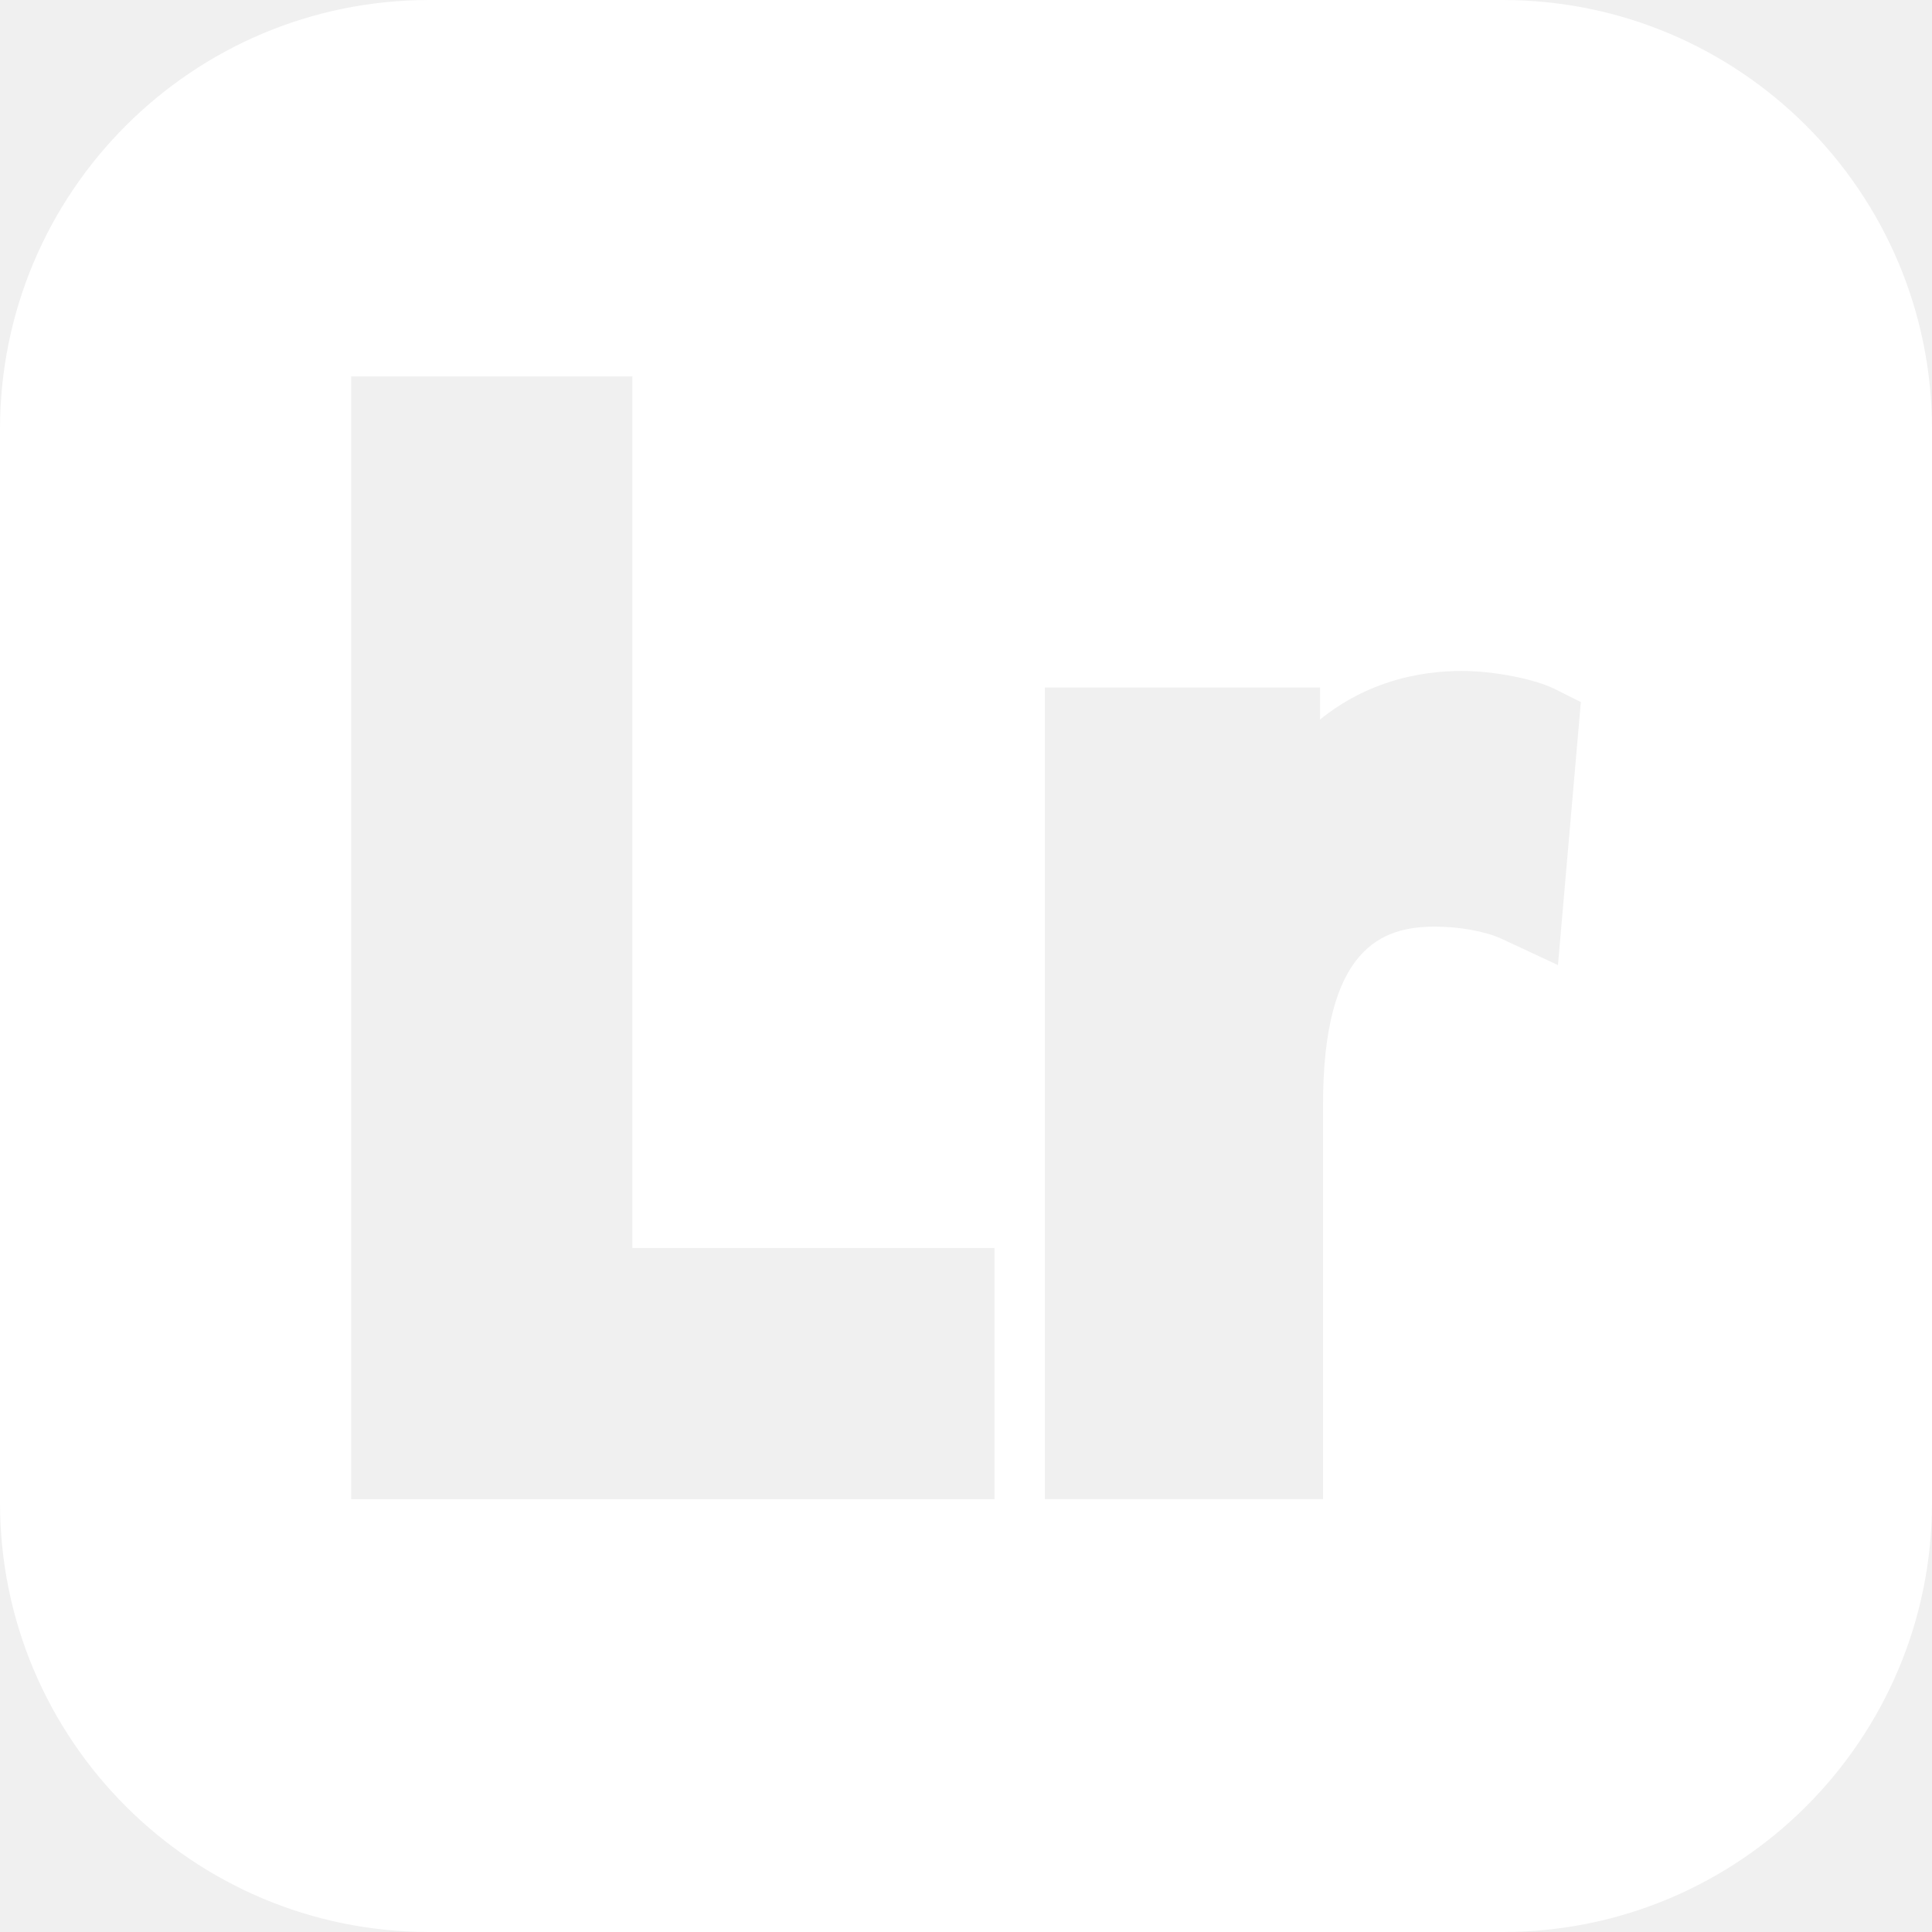
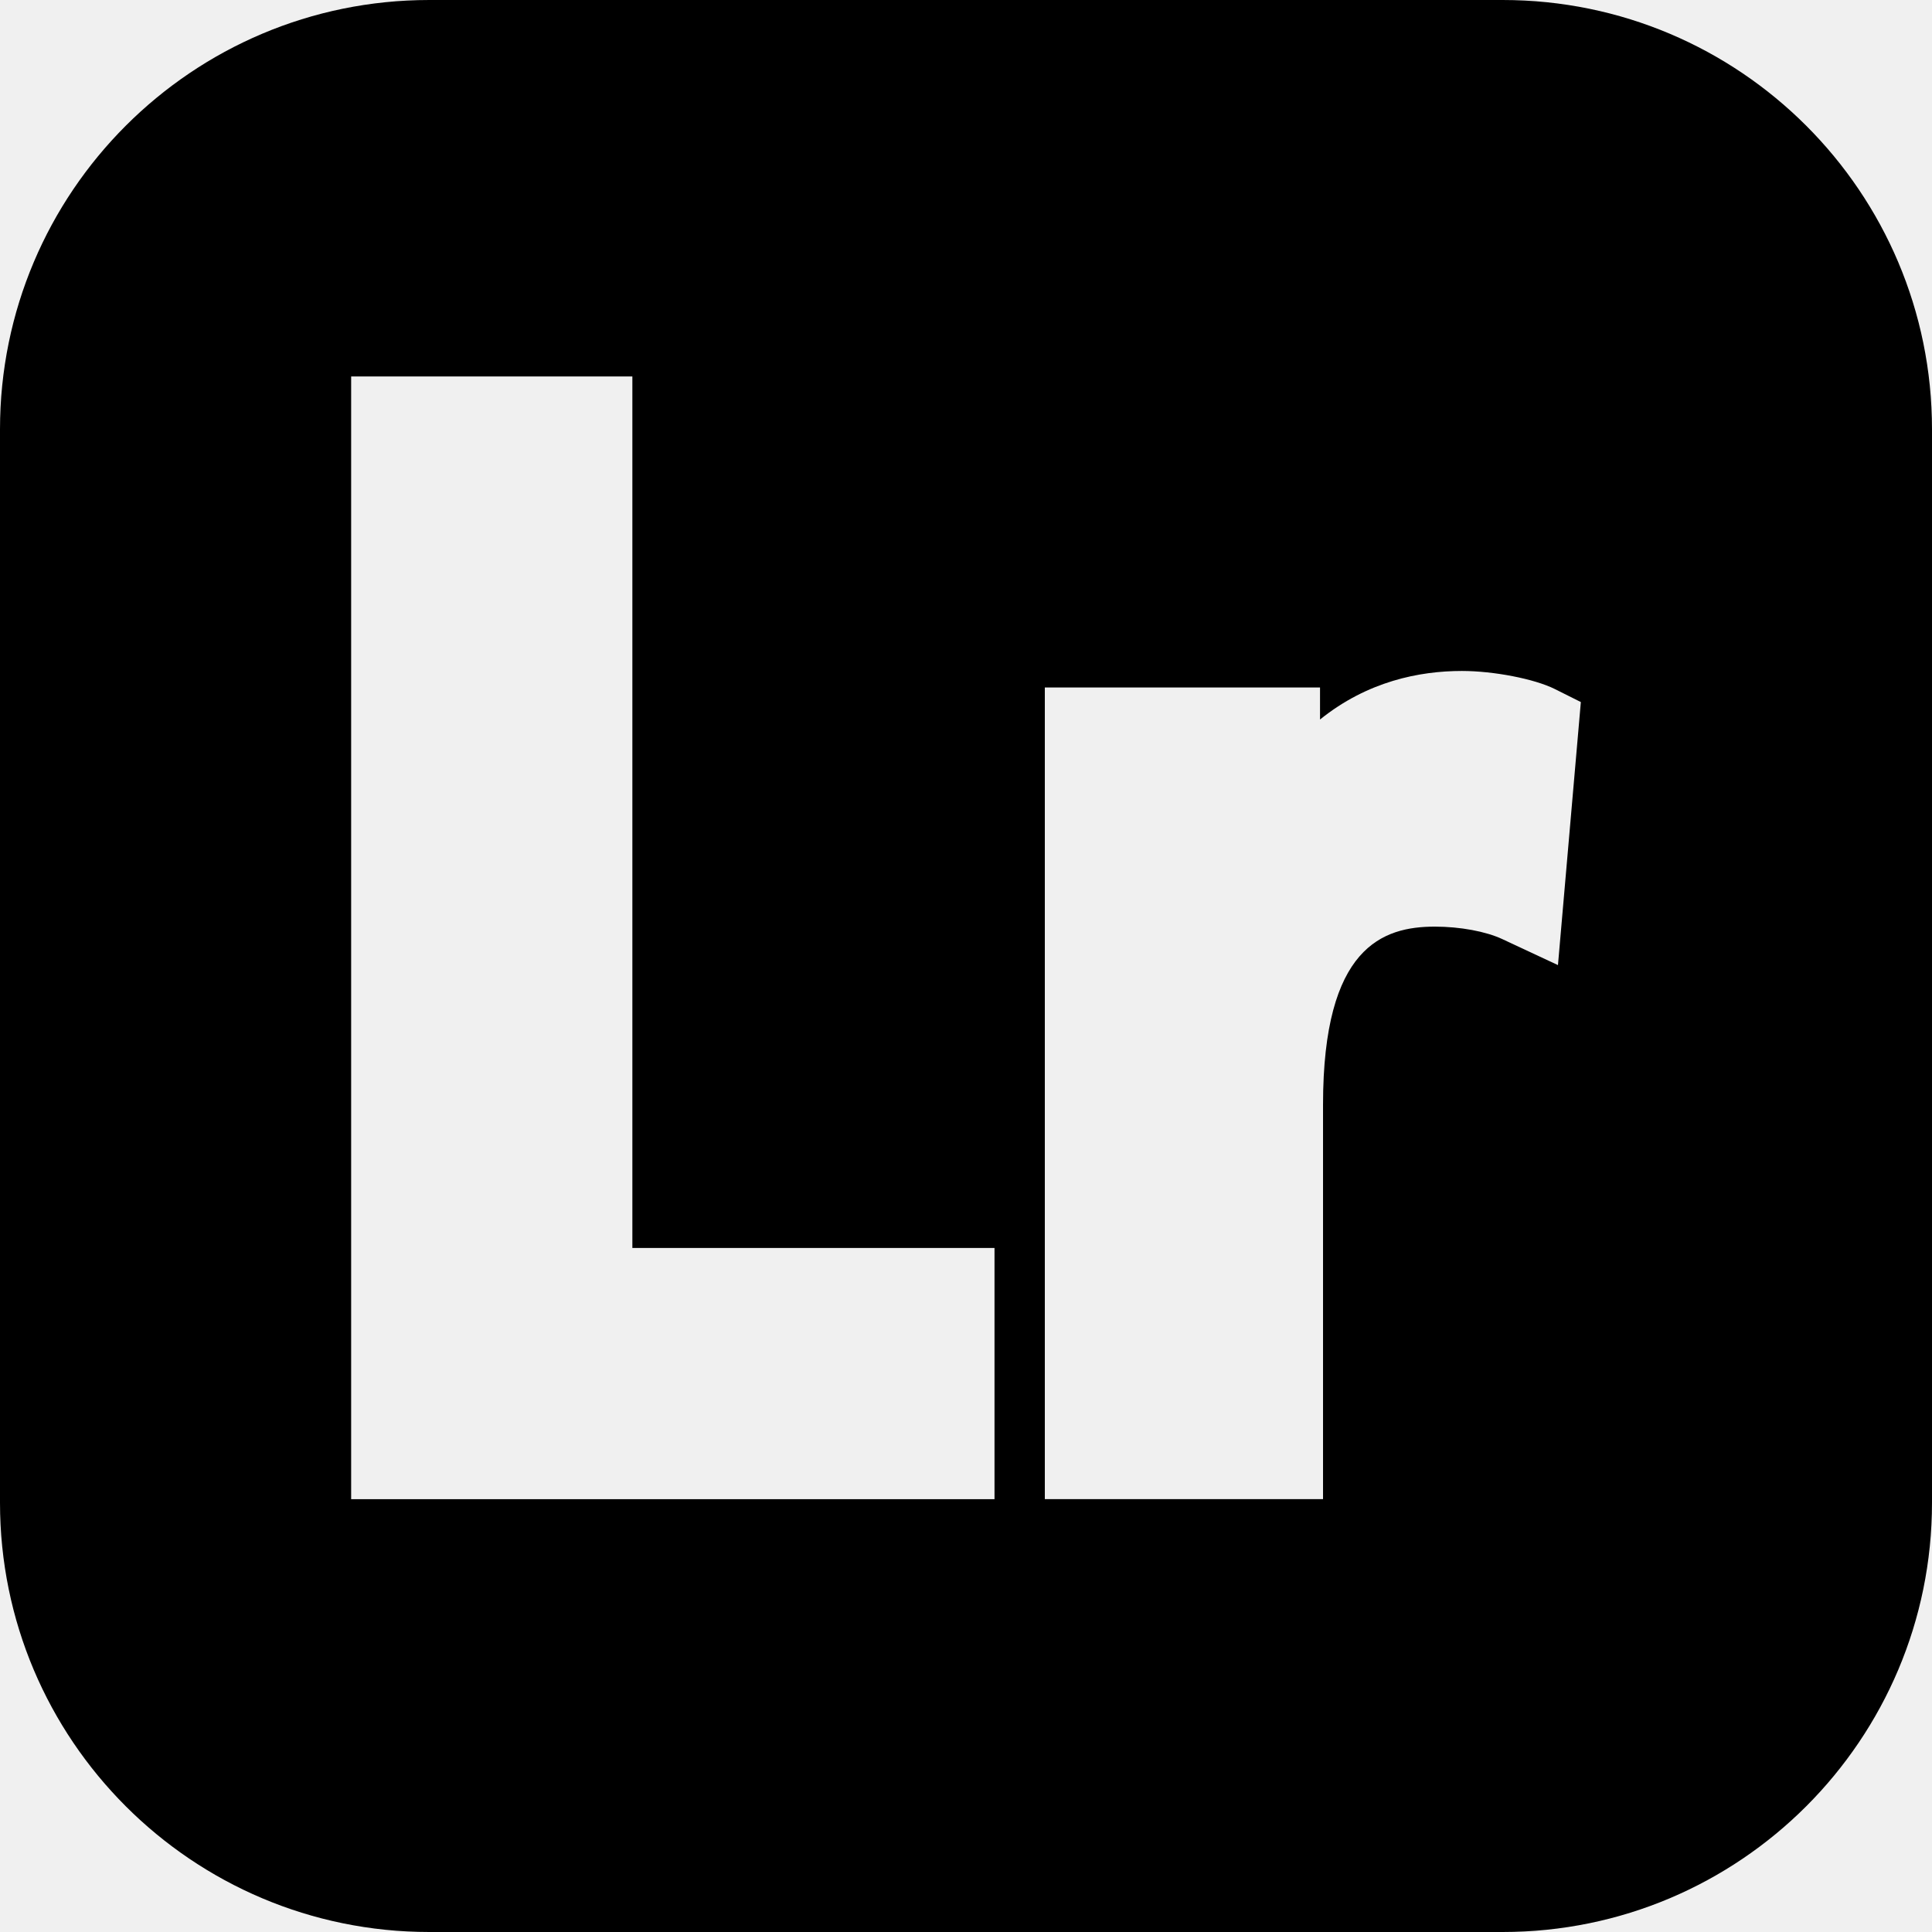
<svg xmlns="http://www.w3.org/2000/svg" id="Layer_1" data-name="Layer 1" viewBox="0 0 450 450">
-   <defs>
-     <style>
-       .cls-1 {
-         fill: #fff;
-       }
-     </style>
-   </defs>
-   <path class="cls-1" d="M350,0H100C44.77,0,0,44.77,0,100v250C0,405.23,44.77,450,100,450h250c55.23,0,100-44.77,100-100V100C450,44.77,405.23,0,350,0ZM231.64,349.19H81.79V87.68h65.5v203h84.35v58.5ZM362.88,224.79l-12.95-6.05c-3.85-1.8-9.87-2.91-15.72-2.91-12.13,0-26.05,4.71-26.05,41.45v91.9h-64.8v-189.05h64.1v7.46c11.02-8.89,23.14-11.31,33.05-11.31,7.41,0,16.9,1.85,21.62,4.2l6.08,3.04-5.33,61.26Z" />
+   <path d="M350,0H100C44.77,0,0,44.77,0,100v250C0,405.23,44.77,450,100,450h250c55.23,0,100-44.77,100-100V100C450,44.77,405.23,0,350,0ZM231.64,349.19H81.79V87.68h65.5v203h84.35v58.5ZM362.88,224.79l-12.95-6.05c-3.85-1.8-9.87-2.91-15.72-2.91-12.13,0-26.05,4.71-26.05,41.45v91.9h-64.8v-189.05h64.1v7.46c11.02-8.89,23.14-11.31,33.05-11.31,7.41,0,16.9,1.85,21.62,4.2l6.08,3.04-5.33,61.26Z" />
</svg>
